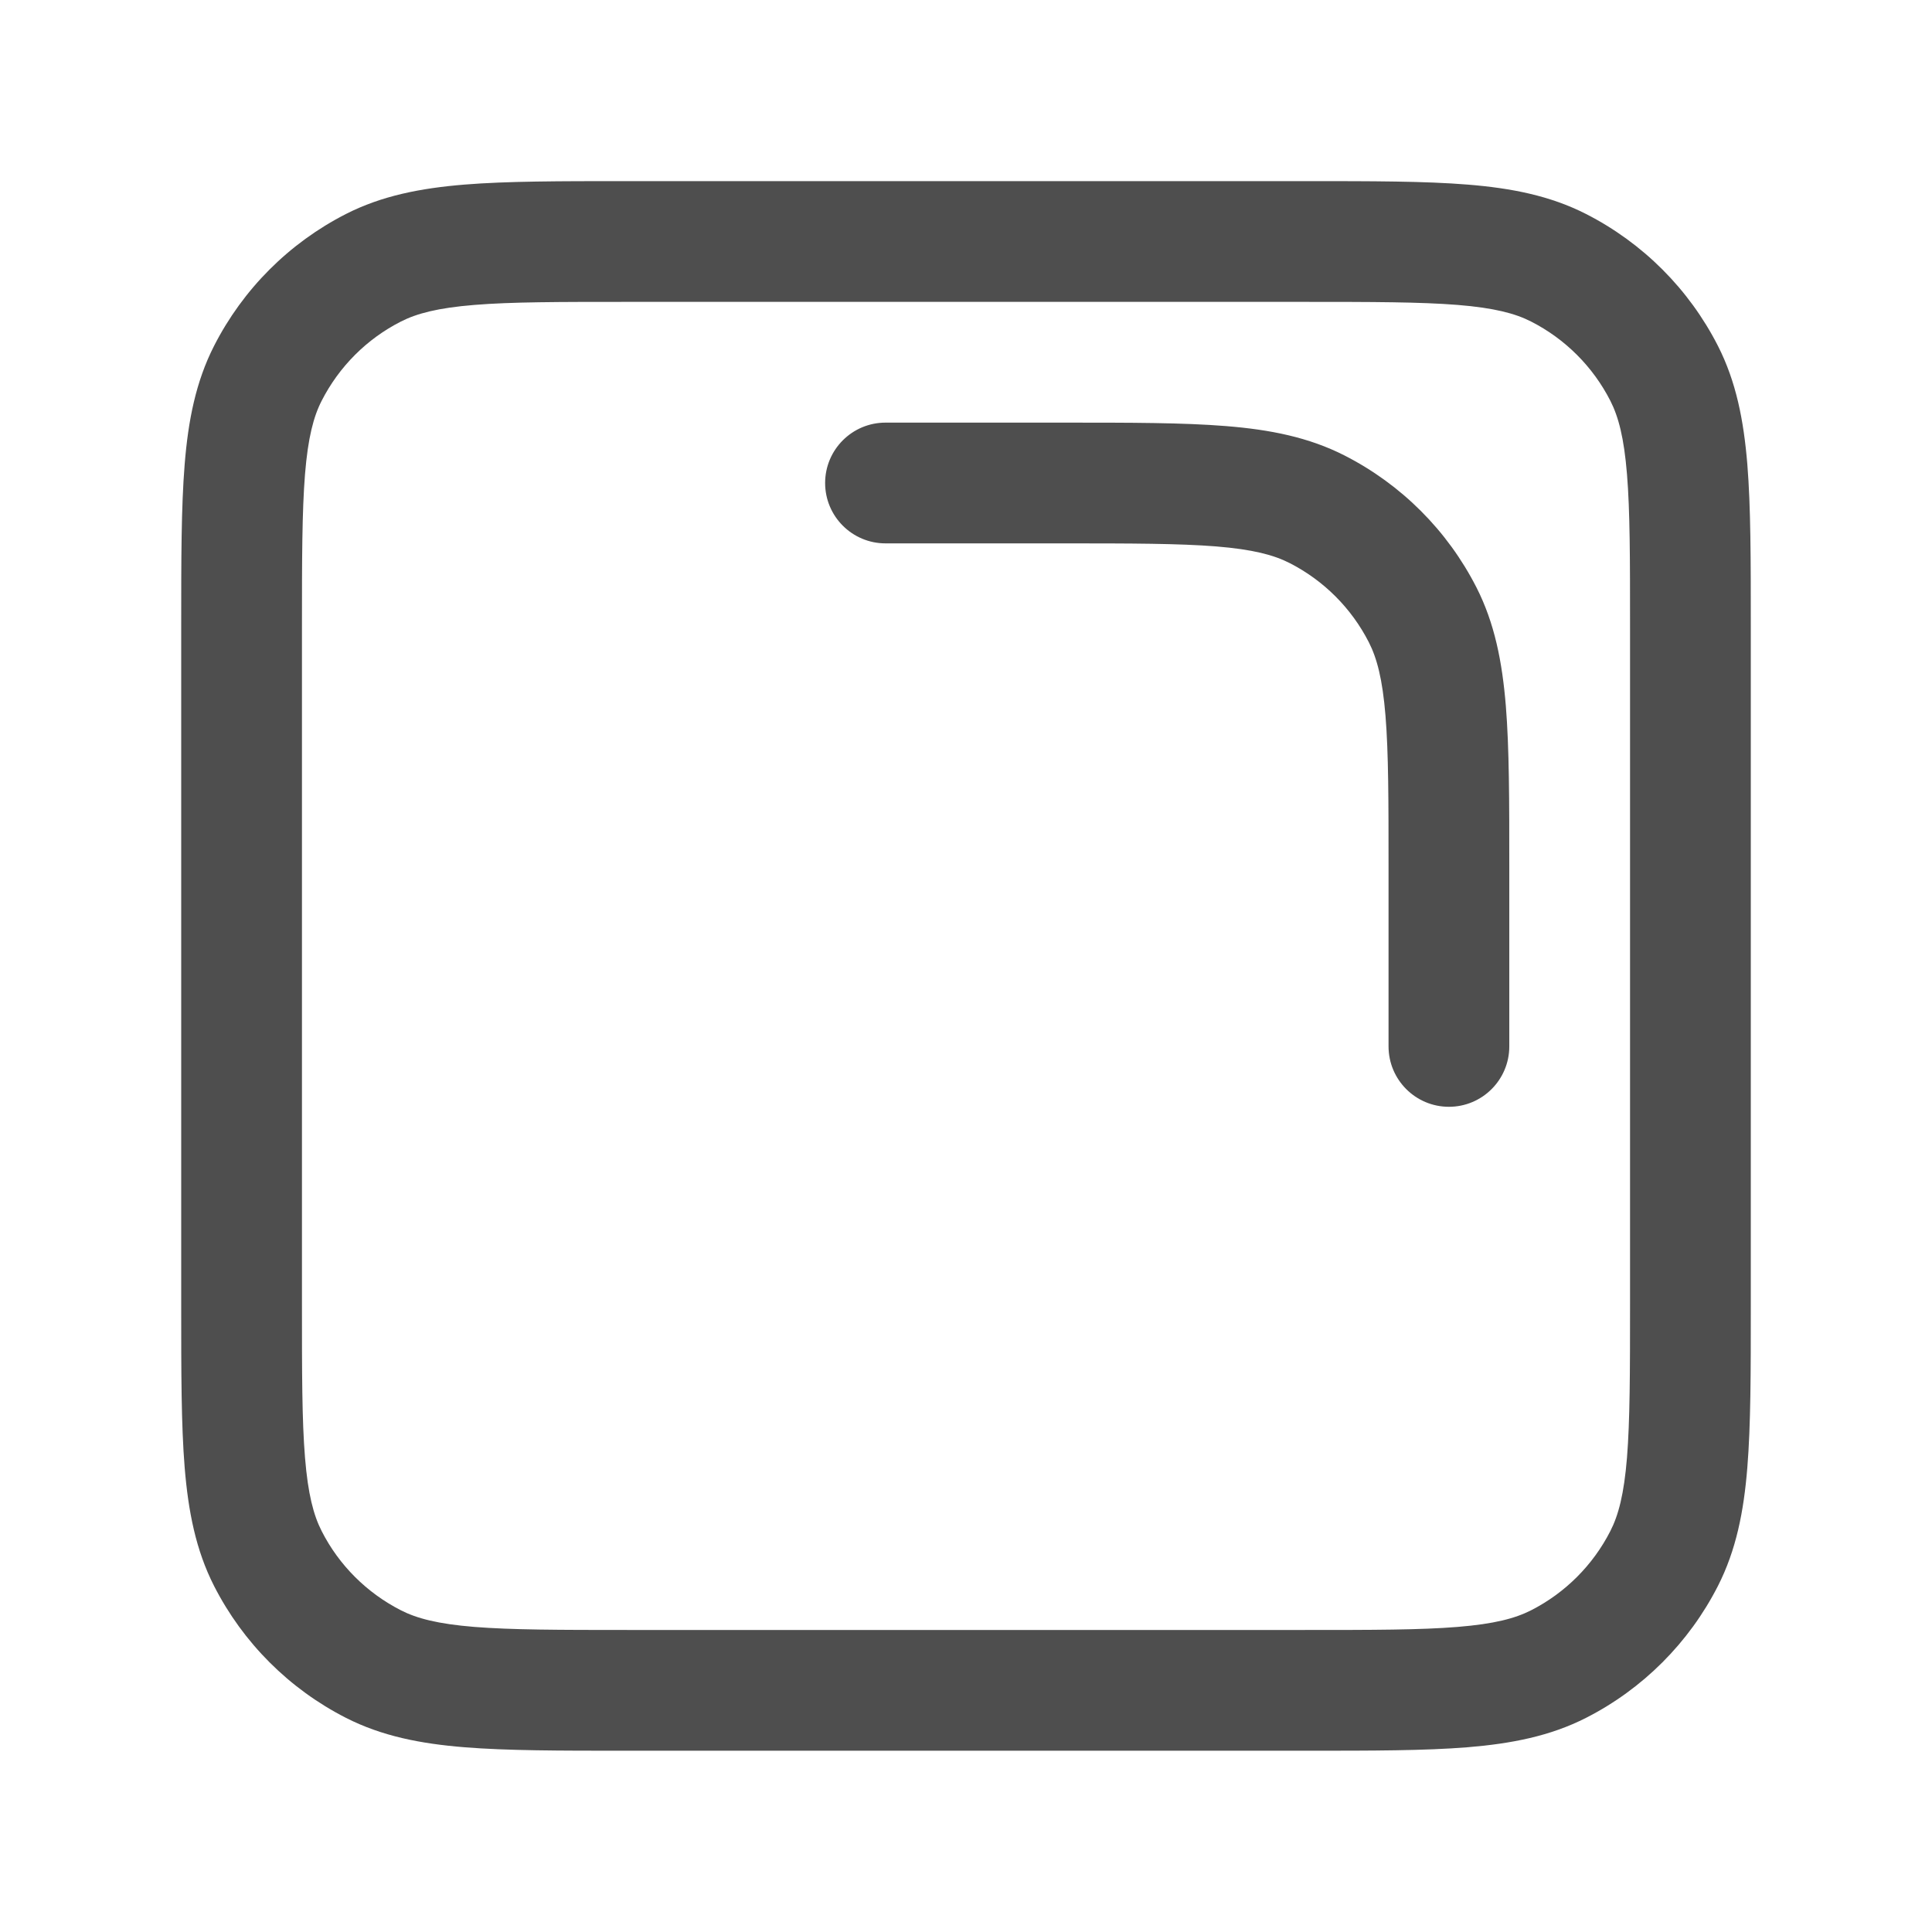
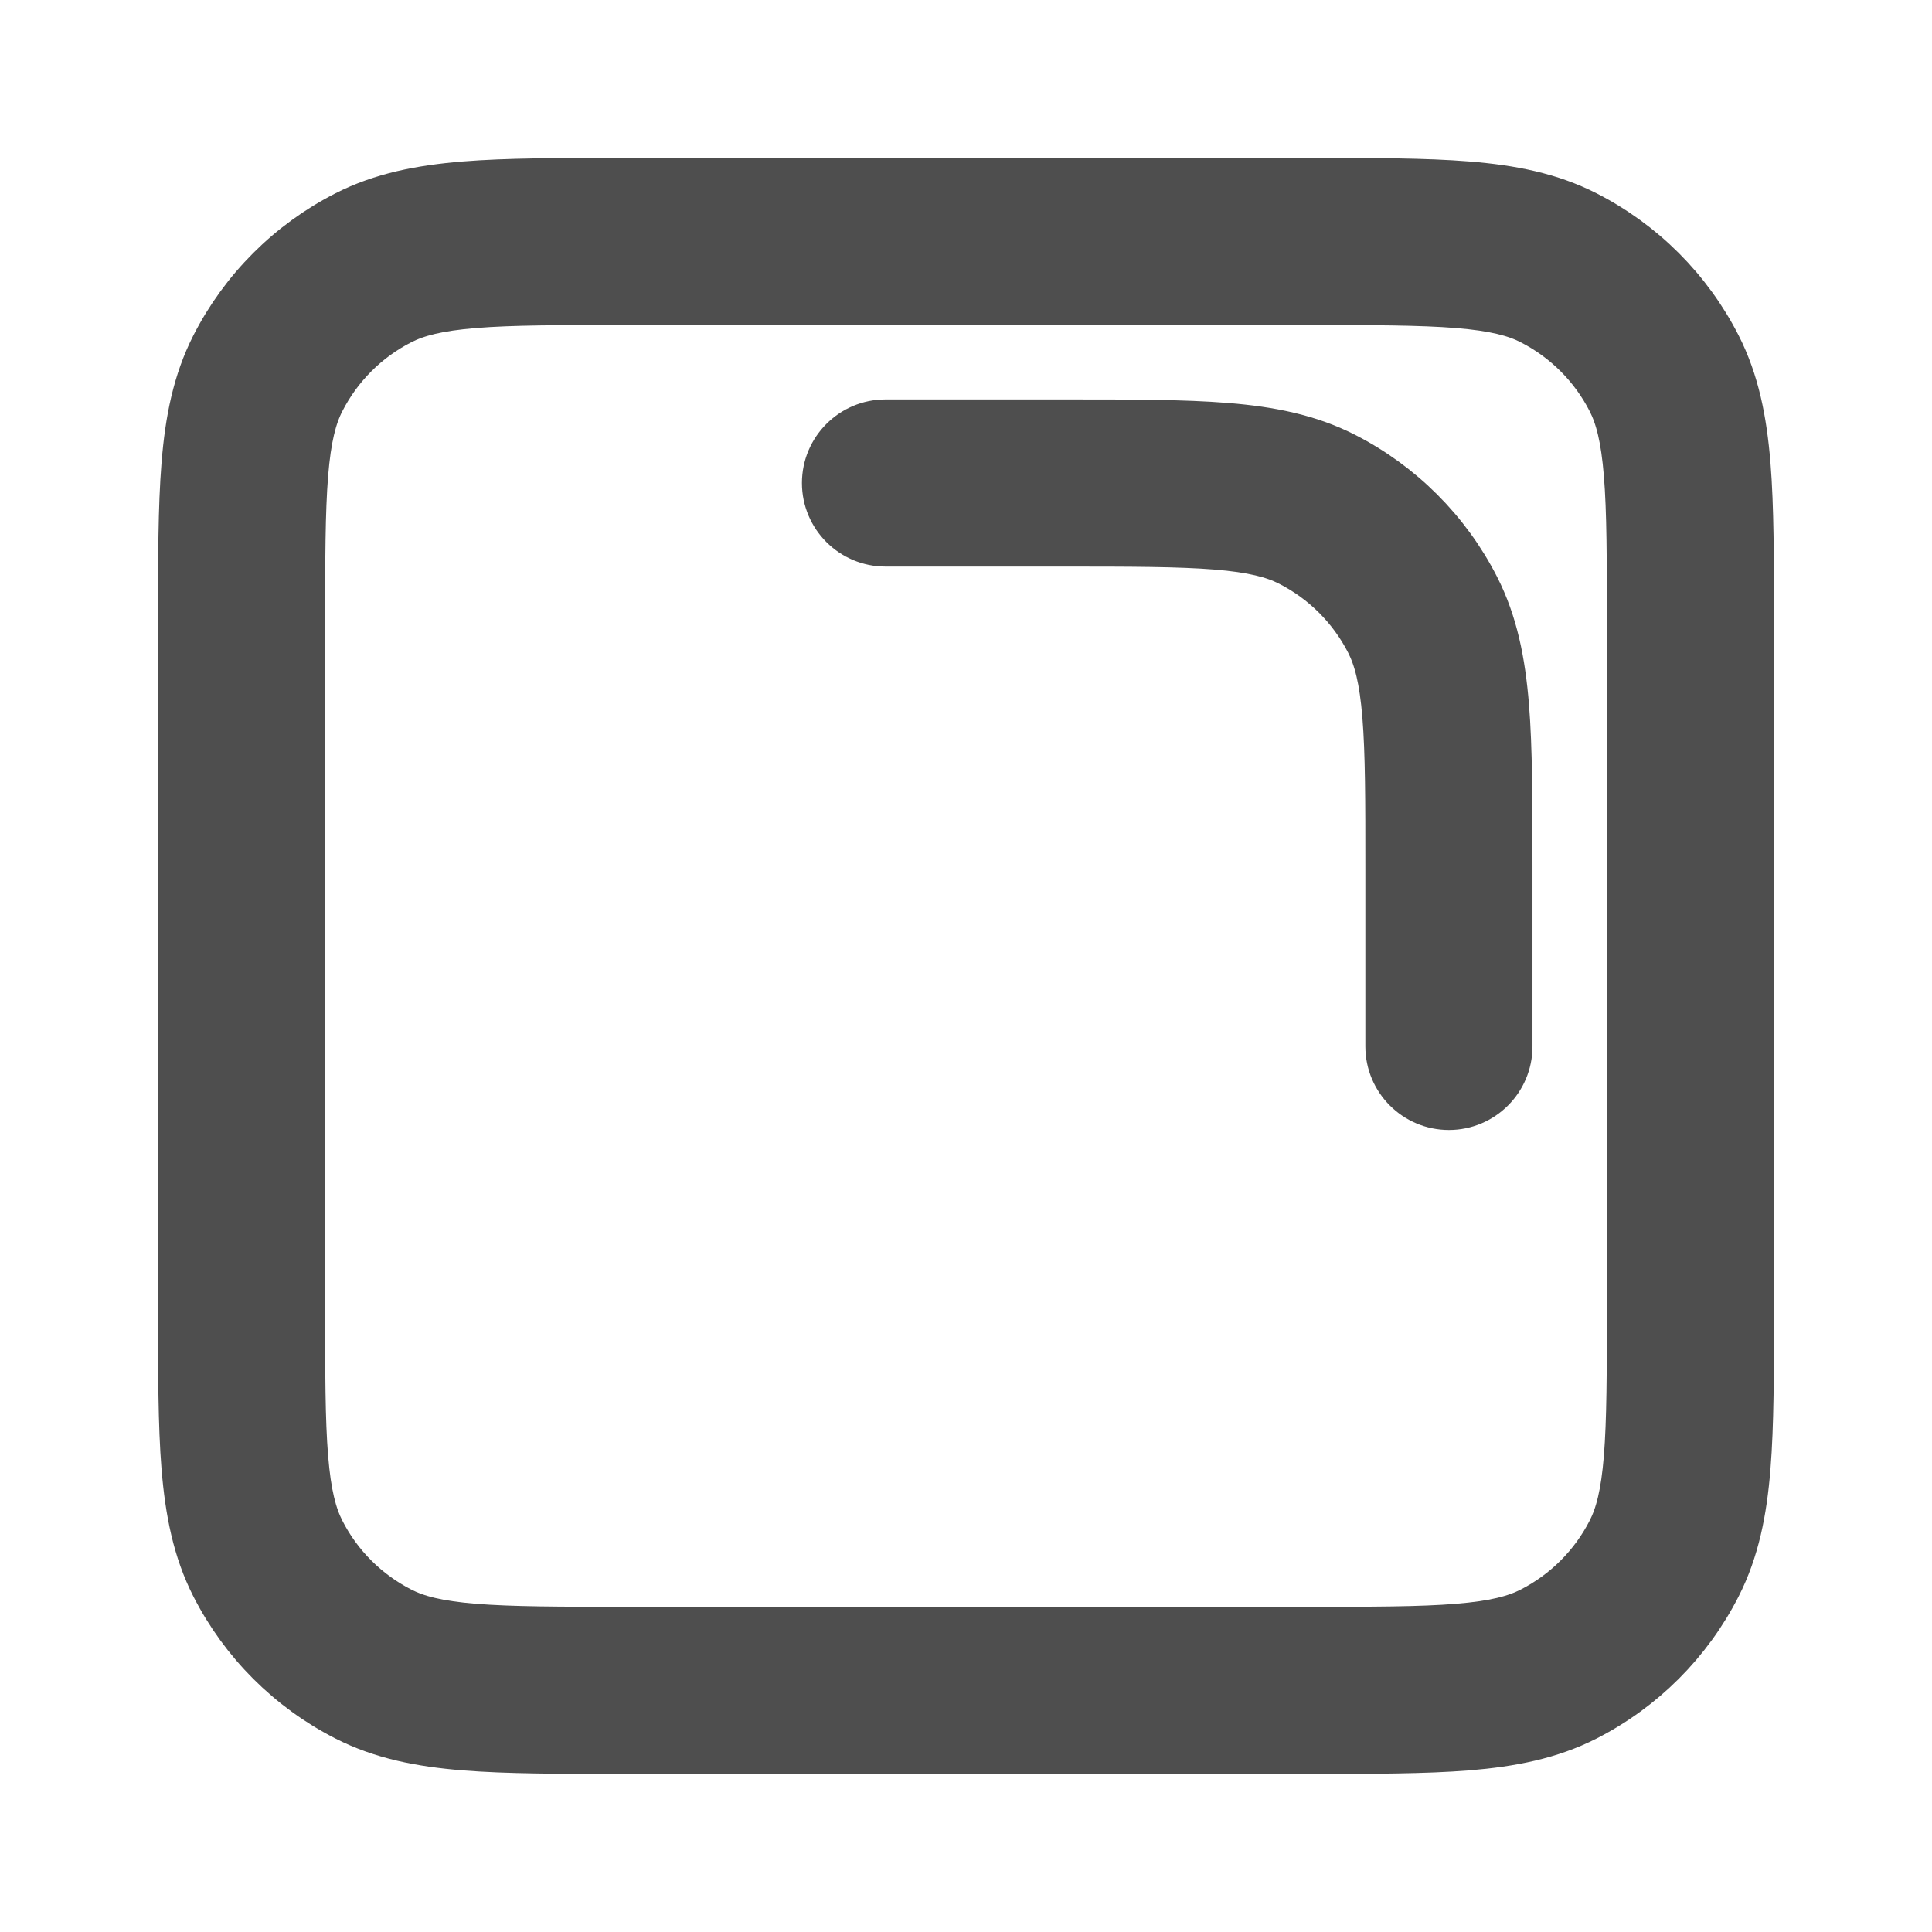
- <svg xmlns="http://www.w3.org/2000/svg" width="800px" height="800px" viewBox="0 0 24 24" fill="none">
+ <svg xmlns="http://www.w3.org/2000/svg" width="800px" height="800px" viewBox="0 0 24 24" fill="none" stroke=" #4e4e4e" stroke-width="0.576">
  <g id="SVGRepo_bgCarrier" stroke-width="0" />
  <g id="SVGRepo_tracerCarrier" stroke-linecap="round" stroke-linejoin="round" />
  <g id="SVGRepo_iconCarrier">
-     <path clip-rule="evenodd" d="m7.8 2.25h-.032-0c-.813-0-1.468-0-1.999.043-.547.045-1.027.139-1.471.365-.706.36-1.279.933-1.639 1.639-.226.444-.321.924-.365 1.471-.043.531-.043 1.187-.043 1.999v0.0.032 8.4.032c-0.0.813-0 1.468.043 1.999.045.547.139 1.027.365 1.471.36.706.933 1.279 1.639 1.639.444.226.924.321 1.471.365.531.043 1.187.043 1.999.043h.032 8.4.032c.813 0 1.468 0 1.999-.043.547-.045 1.027-.139 1.471-.365.706-.36 1.279-.933 1.639-1.639.226-.444.321-.924.365-1.471.043-.531.043-1.187.043-1.999v-.032-8.4-.032c0-.813 0-1.468-.043-1.999-.045-.547-.139-1.027-.365-1.471-.36-.706-.933-1.279-1.639-1.639-.444-.226-.924-.321-1.471-.365-.531-.043-1.187-.043-1.999-.043h-.032zm-2.821 1.745c.198-.101.458-.17.912-.207.463-.038 1.057-.038 1.909-.038h8.4c.853 0 1.447.001 1.909.038.454.037.715.106.912.207.423.216.767.56.983.983.101.198.17.458.207.912.038.463.038 1.057.038 1.909v8.4c0 .853-.001 1.447-.038 1.909-.037.454-.106.715-.207.912-.216.423-.56.767-.983.983-.198.101-.458.17-.912.207-.463.038-1.057.038-1.909.038h-8.4c-.852 0-1.447-.001-1.909-.038-.454-.037-.715-.106-.912-.207-.423-.216-.768-.56-.983-.983-.101-.198-.17-.458-.207-.912-.038-.463-.038-1.057-.038-1.909v-8.4c0-.852.001-1.447.038-1.909.037-.454.106-.715.207-.912.216-.423.56-.768.983-.983zm8.221 2.755c.853 0 1.447.001 1.909.038.454.037.715.106.912.207.423.216.767.56.983.983.101.198.17.458.207.912.038.463.038 1.057.038 1.909v2.2c0 .414.336.75.75.75s.75-.336.75-.75v-2.2-.032c0-.813 0-1.468-.043-1.999-.045-.547-.139-1.027-.365-1.471-.36-.706-.933-1.279-1.639-1.639-.444-.226-.924-.321-1.471-.365-.531-.043-1.187-.043-1.999-.043h-.032-2.2c-.414 0-.75.336-.75.75s.336.75.75.75z" fill="#4e4e4e" fill-rule="evenodd" />
+     <path clip-rule="evenodd" d="m7.8 2.25h-.032-0c-.813-0-1.468-0-1.999.043-.547.045-1.027.139-1.471.365-.706.36-1.279.933-1.639 1.639-.226.444-.321.924-.365 1.471-.043.531-.043 1.187-.043 1.999v0.0.032 8.4.032c-0.0.813-0 1.468.043 1.999.045.547.139 1.027.365 1.471.36.706.933 1.279 1.639 1.639.444.226.924.321 1.471.365.531.043 1.187.043 1.999.043h.032 8.4.032c.813 0 1.468 0 1.999-.043.547-.045 1.027-.139 1.471-.365.706-.36 1.279-.933 1.639-1.639.226-.444.321-.924.365-1.471.043-.531.043-1.187.043-1.999v-.032-8.4-.032c0-.813 0-1.468-.043-1.999-.045-.547-.139-1.027-.365-1.471-.36-.706-.933-1.279-1.639-1.639-.444-.226-.924-.321-1.471-.365-.531-.043-1.187-.043-1.999-.043h-.032zm-2.821 1.745c.198-.101.458-.17.912-.207.463-.038 1.057-.038 1.909-.038h8.4c.853 0 1.447.001 1.909.038.454.037.715.106.912.207.423.216.767.56.983.983.101.198.17.458.207.912.038.463.038 1.057.038 1.909v8.4c0 .853-.001 1.447-.038 1.909-.037.454-.106.715-.207.912-.216.423-.56.767-.983.983-.198.101-.458.17-.912.207-.463.038-1.057.038-1.909.038h-8.4c-.852 0-1.447-.001-1.909-.038-.454-.037-.715-.106-.912-.207-.423-.216-.768-.56-.983-.983-.101-.198-.17-.458-.207-.912-.038-.463-.038-1.057-.038-1.909v-8.4c0-.852.001-1.447.038-1.909.037-.454.106-.715.207-.912.216-.423.56-.768.983-.983zm8.221 2.755c.853 0 1.447.001 1.909.038.454.037.715.106.912.207.423.216.767.56.983.983.101.198.17.458.207.912.038.463.038 1.057.038 1.909v2.2c0 .414.336.75.75.75s.75-.336.75-.75v-2.2-.032c0-.813 0-1.468-.043-1.999-.045-.547-.139-1.027-.365-1.471-.36-.706-.933-1.279-1.639-1.639-.444-.226-.924-.321-1.471-.365-.531-.043-1.187-.043-1.999-.043h-.032-2.2c-.414 0-.75.336-.75.75s.336.75.75.75z" fill=" #4e4e4e" fill-rule="evenodd" />
  </g>
</svg>
